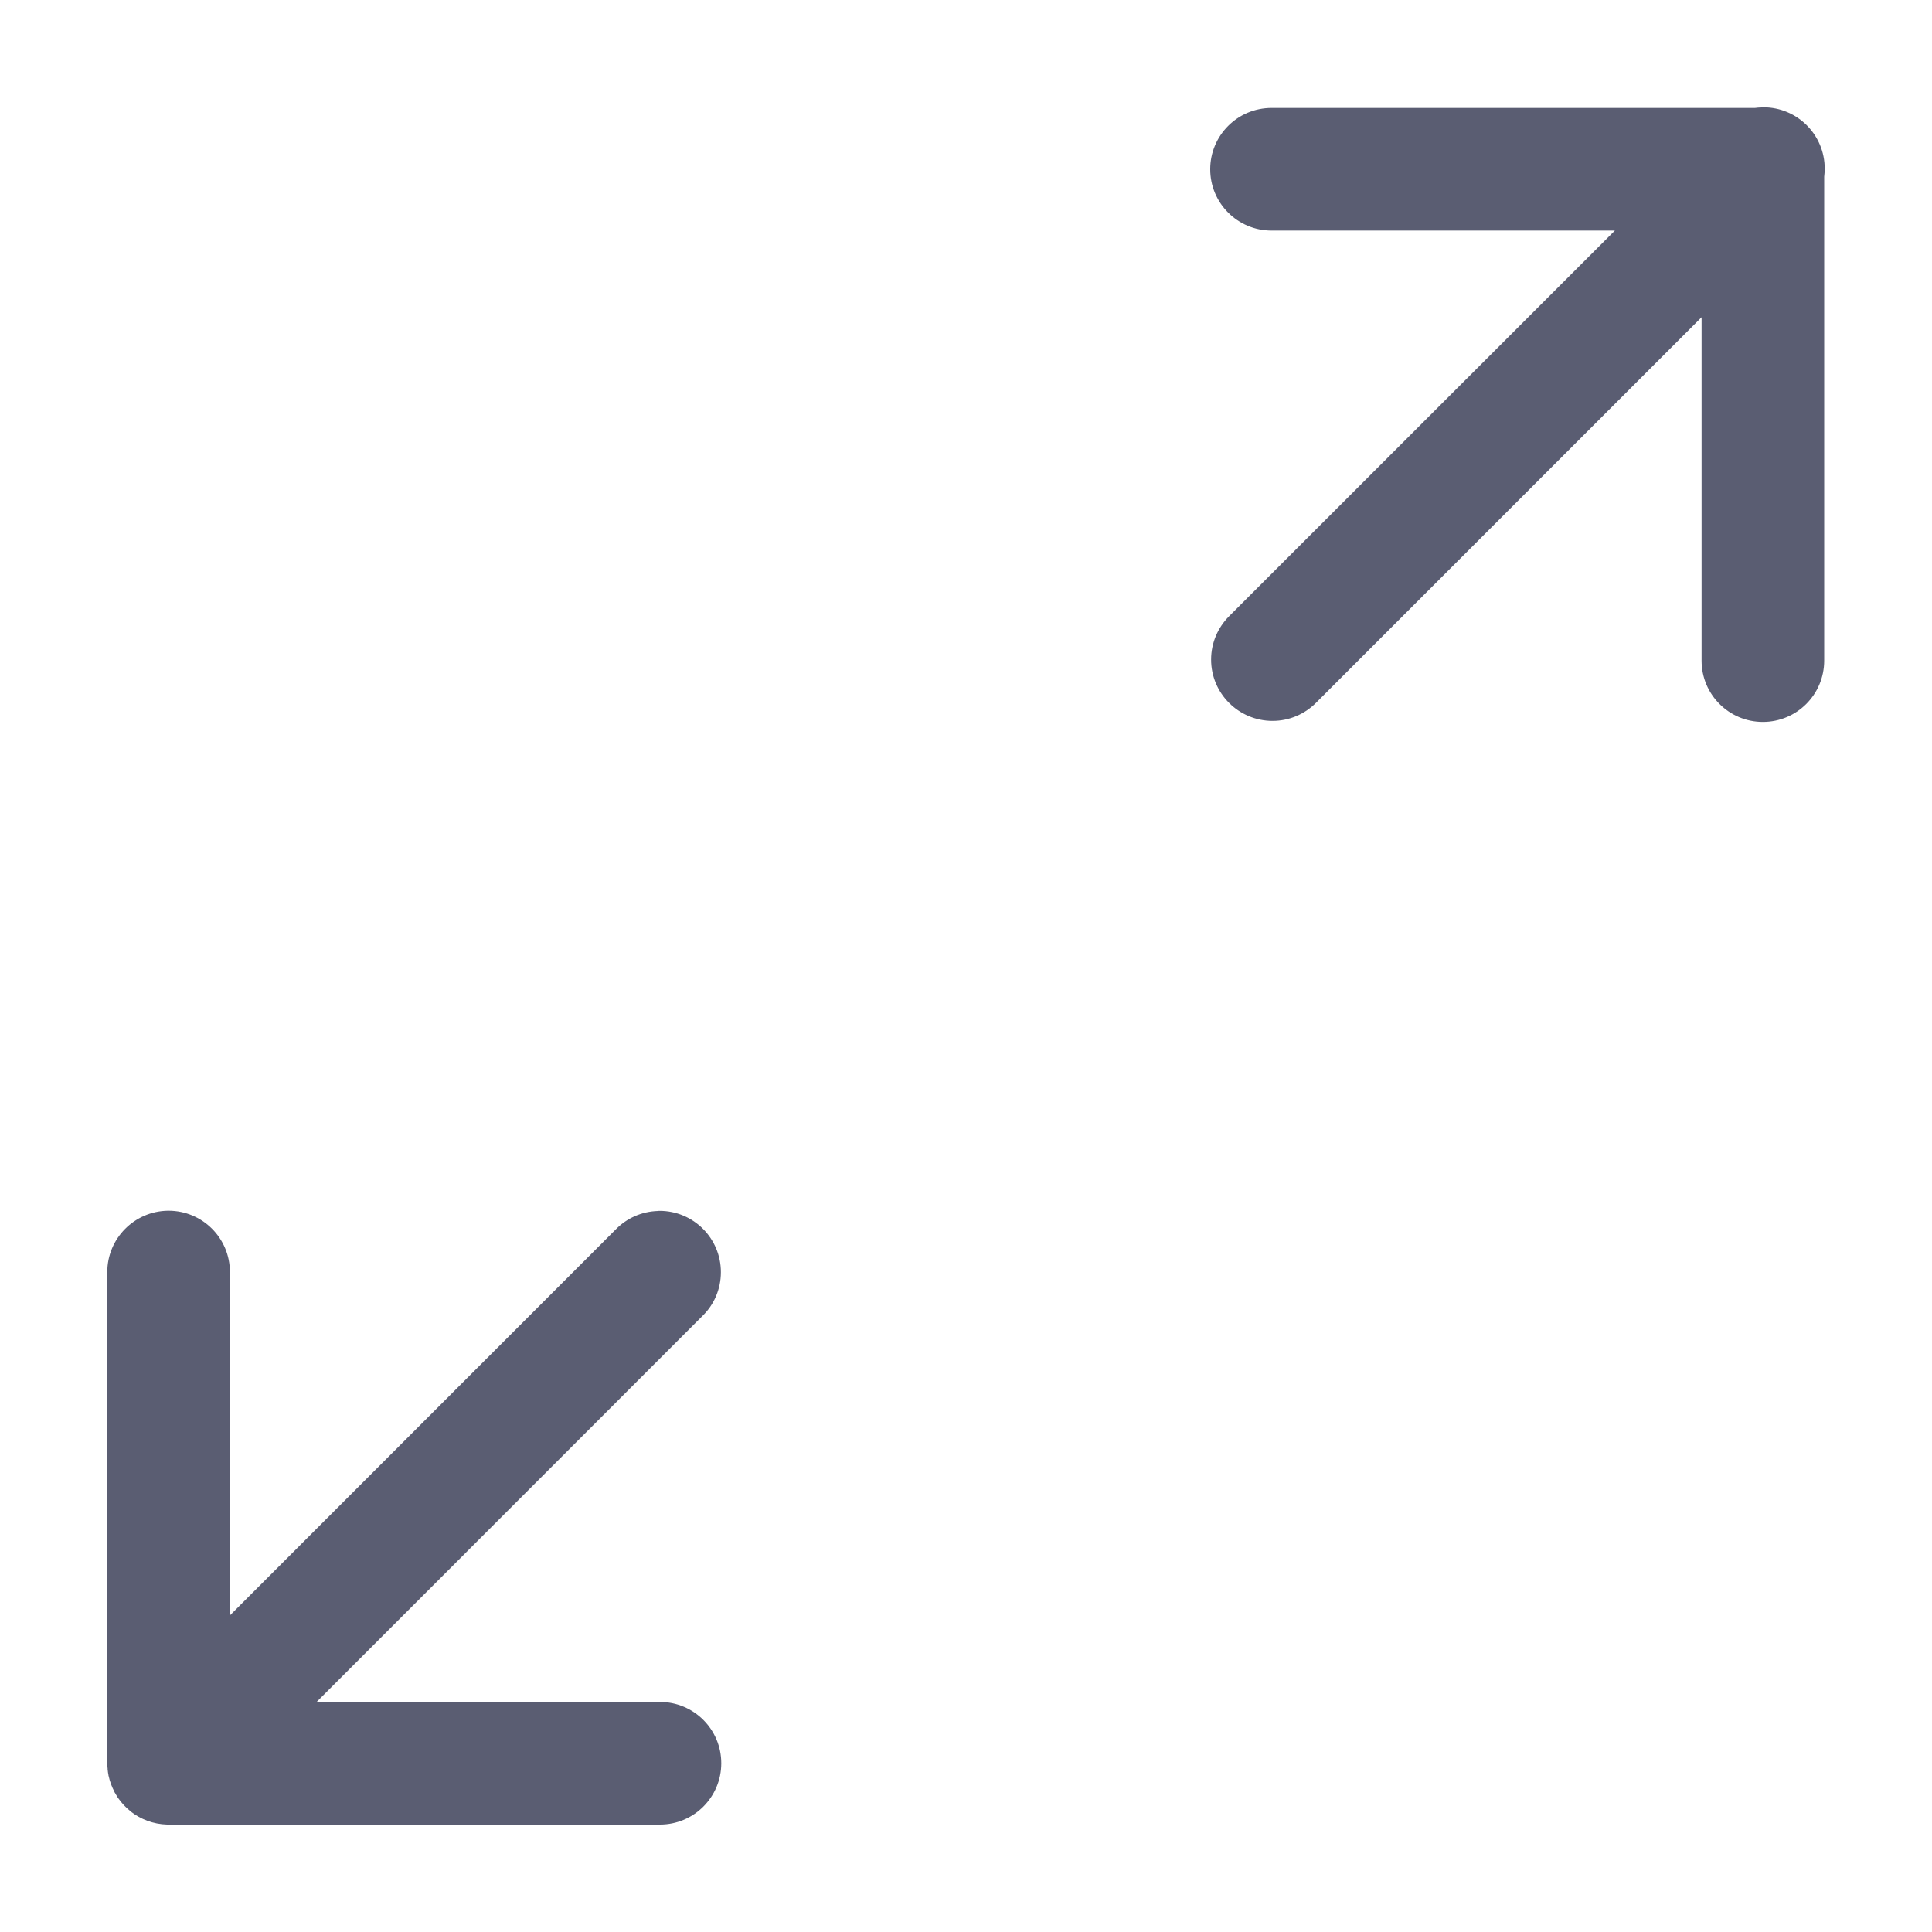
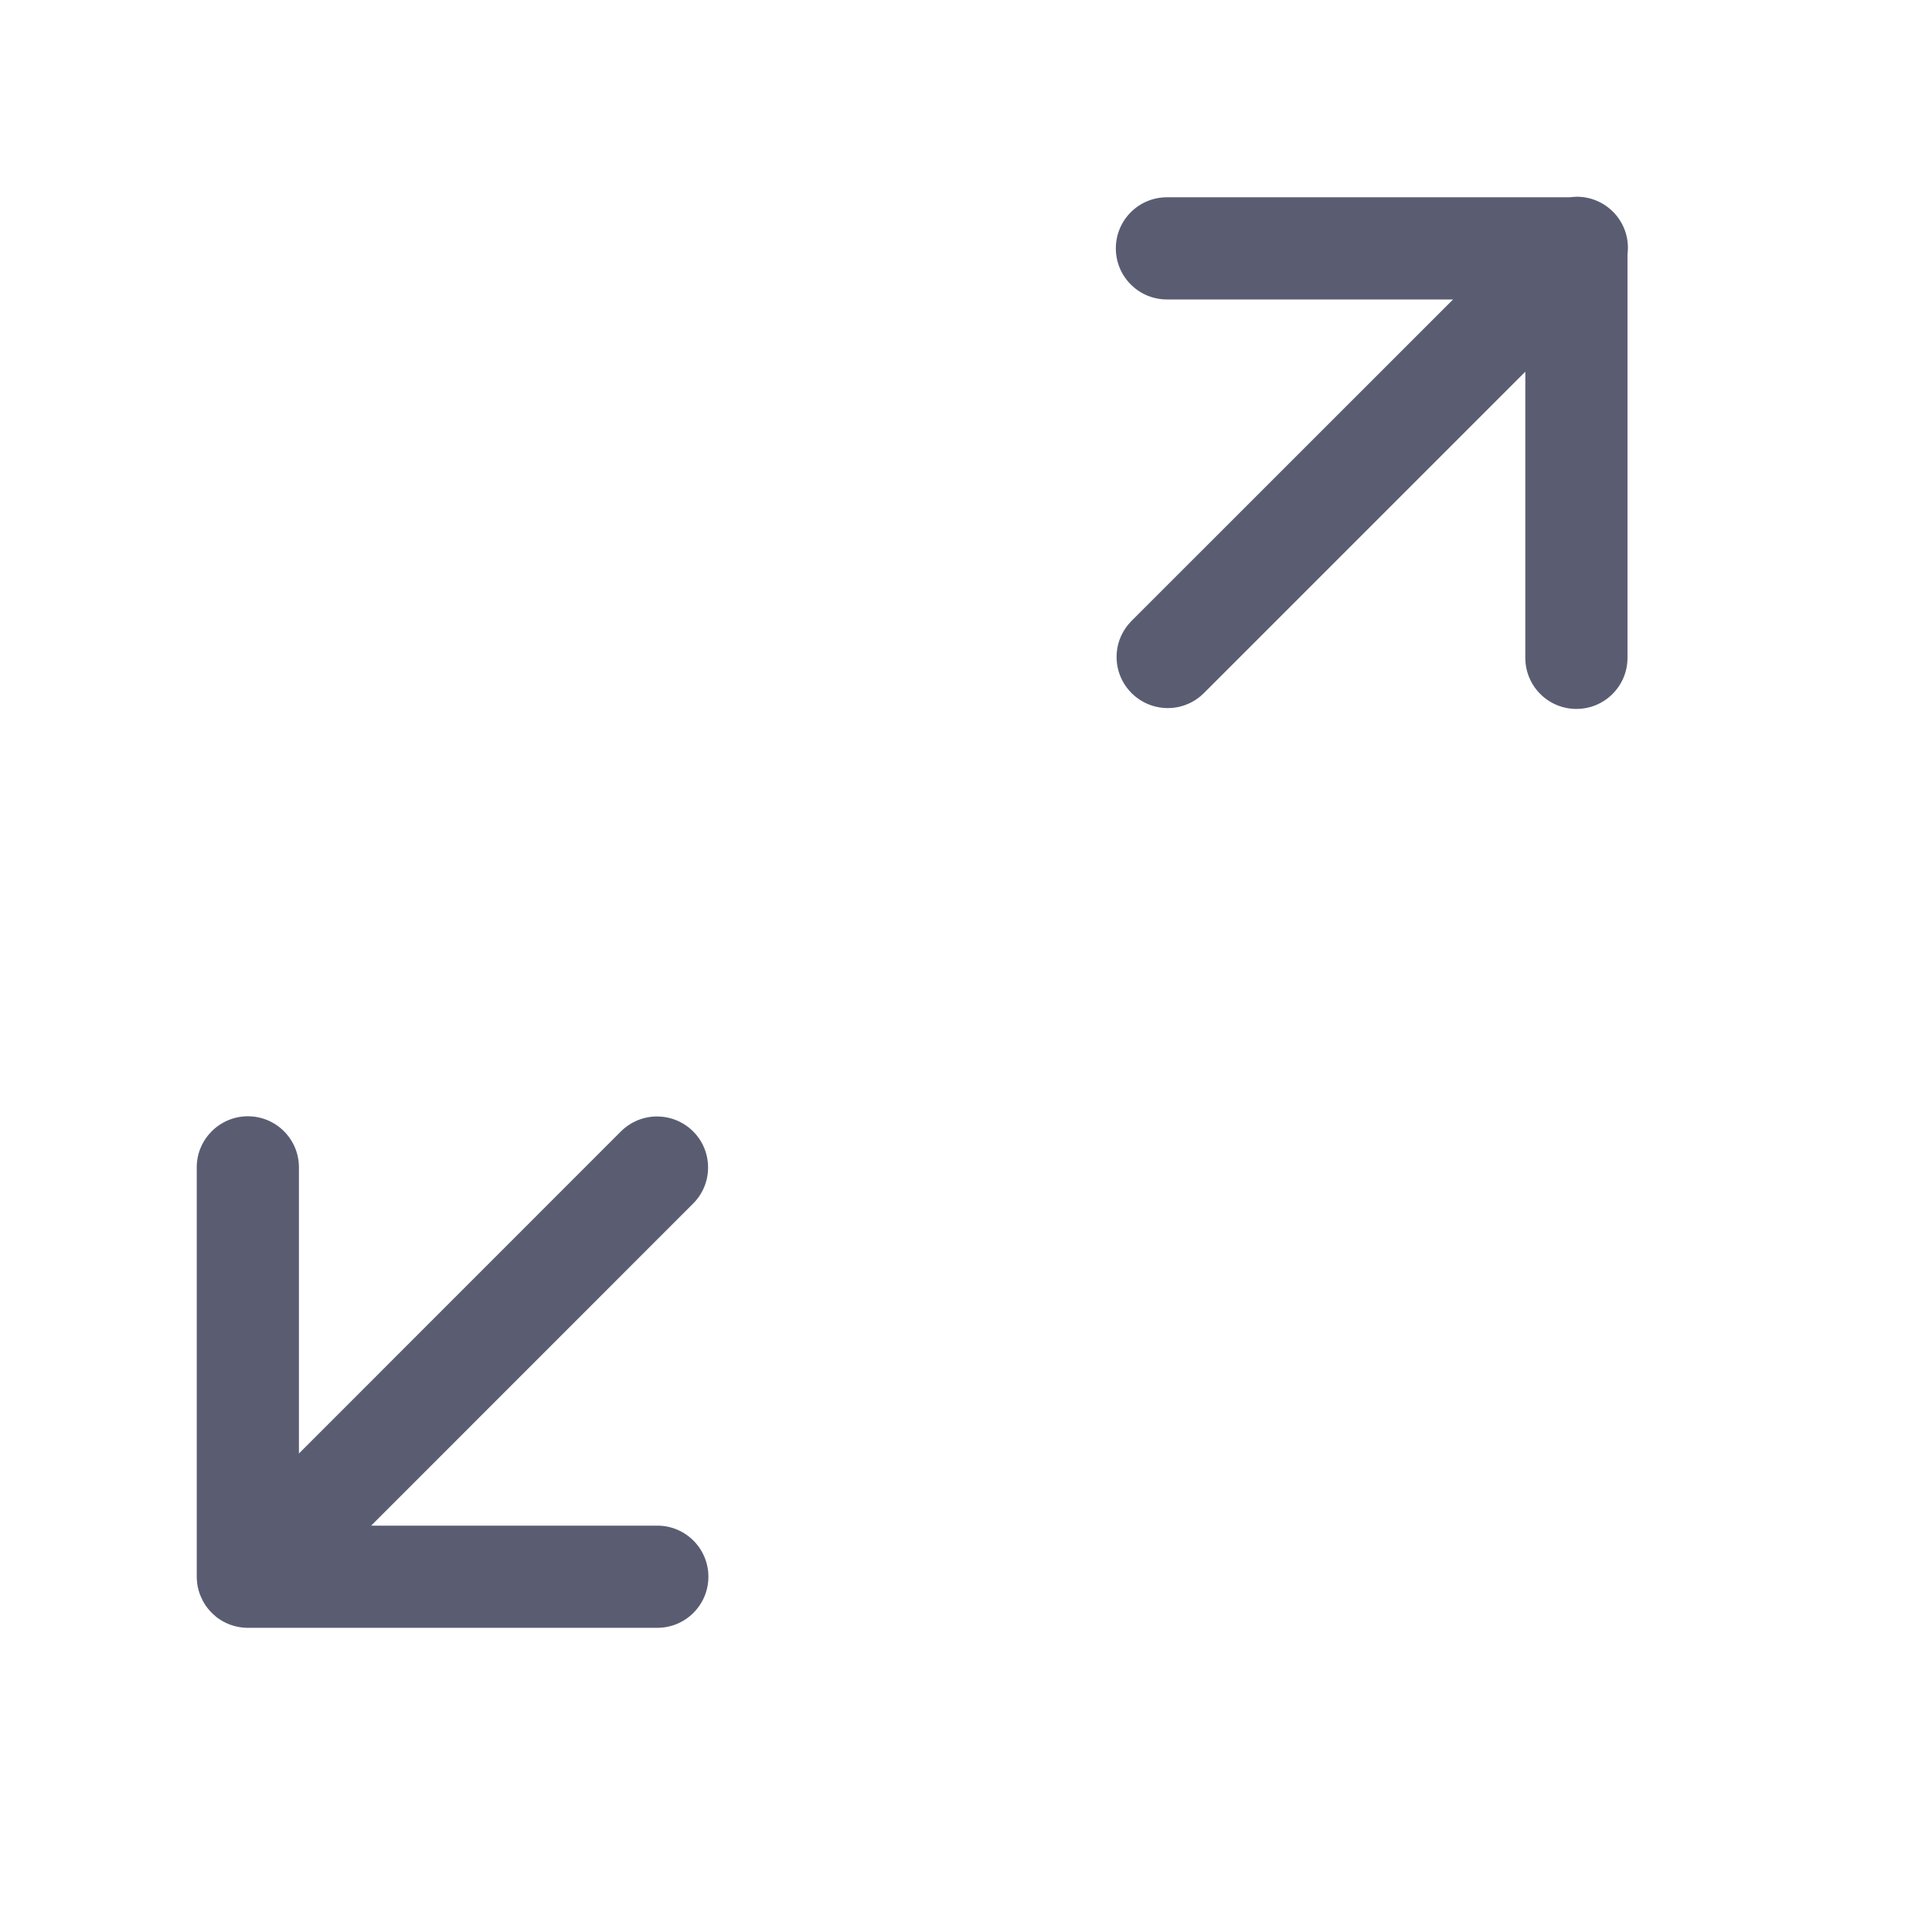
- <svg xmlns="http://www.w3.org/2000/svg" width="15" height="15" viewBox="0 0 15 15" fill="none">
-   <path d="M13.678 0.834C13.659 0.834 13.642 0.836 13.625 0.838L13.627 0.838H9.878C9.876 0.838 9.874 0.838 9.872 0.838C9.609 0.838 9.396 1.051 9.396 1.314C9.396 1.577 9.609 1.79 9.872 1.79C9.874 1.79 9.876 1.79 9.879 1.79H12.538L9.542 4.785C9.456 4.872 9.403 4.99 9.403 5.121C9.403 5.384 9.617 5.597 9.88 5.597C10.011 5.597 10.129 5.544 10.215 5.459L13.211 2.463V5.122C13.211 5.124 13.211 5.126 13.211 5.129C13.211 5.392 13.424 5.605 13.687 5.605C13.95 5.605 14.163 5.392 14.163 5.129C14.163 5.126 14.163 5.124 14.163 5.122V5.122V1.372C14.165 1.354 14.167 1.331 14.167 1.309C14.167 1.046 13.954 0.833 13.691 0.833C13.686 0.833 13.681 0.833 13.677 0.834H13.678ZM1.303 9.4C1.043 9.404 0.833 9.616 0.833 9.876C0.833 9.879 0.833 9.881 0.833 9.883V9.883V13.691C0.833 13.692 0.833 13.692 0.833 13.692C0.833 13.693 0.833 13.693 0.833 13.694C0.833 13.707 0.834 13.721 0.836 13.735L0.835 13.732C0.836 13.736 0.836 13.738 0.836 13.74V13.739C0.837 13.753 0.839 13.765 0.841 13.777L0.841 13.774C0.842 13.782 0.843 13.786 0.843 13.79L0.843 13.787C0.853 13.834 0.869 13.875 0.889 13.912L0.887 13.91C0.89 13.916 0.892 13.919 0.894 13.923L0.893 13.92C0.9 13.933 0.906 13.943 0.913 13.953L0.911 13.951C0.914 13.956 0.916 13.959 0.919 13.962L0.917 13.96C0.944 13.998 0.974 14.031 1.009 14.059L1.01 14.06C1.011 14.061 1.012 14.062 1.014 14.064L1.014 14.064C1.092 14.125 1.19 14.163 1.297 14.166H1.298C1.299 14.166 1.302 14.166 1.303 14.166C1.305 14.166 1.307 14.166 1.309 14.166H5.117C5.119 14.166 5.121 14.166 5.124 14.166C5.387 14.166 5.6 13.953 5.6 13.69C5.6 13.427 5.387 13.214 5.124 13.214C5.121 13.214 5.119 13.214 5.117 13.214H2.458L5.453 10.218C5.542 10.132 5.597 10.011 5.597 9.877C5.597 9.614 5.384 9.401 5.121 9.401C5.117 9.401 5.112 9.401 5.107 9.402H5.108C4.979 9.406 4.864 9.46 4.781 9.545L1.785 12.542V9.882C1.785 9.88 1.785 9.878 1.785 9.876C1.785 9.613 1.572 9.4 1.309 9.4C1.307 9.4 1.304 9.4 1.302 9.4H1.302H1.303Z" fill="#5A5D72" />
+ <svg xmlns="http://www.w3.org/2000/svg" width="18" height="18" viewBox="0 0 18 18" fill="none">
+   <path d="M14.678 1.834C14.659 1.834 14.642 1.836 14.625 1.838L14.627 1.838H10.878C10.876 1.838 10.874 1.838 10.872 1.838C10.609 1.838 10.396 2.051 10.396 2.314C10.396 2.577 10.609 2.79 10.872 2.79C10.874 2.79 10.876 2.79 10.879 2.79H13.538L10.542 5.785C10.456 5.872 10.403 5.99 10.403 6.121C10.403 6.384 10.617 6.597 10.88 6.597C11.011 6.597 11.129 6.544 11.215 6.459L14.211 3.463V6.122C14.211 6.124 14.211 6.126 14.211 6.129C14.211 6.392 14.424 6.605 14.687 6.605C14.95 6.605 15.163 6.392 15.163 6.129C15.163 6.126 15.163 6.124 15.163 6.122V6.122V2.372C15.165 2.354 15.167 2.331 15.167 2.309C15.167 2.046 14.954 1.833 14.691 1.833C14.686 1.833 14.681 1.833 14.677 1.834H14.678ZM2.303 10.4C2.043 10.404 1.833 10.616 1.833 10.876C1.833 10.879 1.833 10.881 1.833 10.883V10.883V14.691C1.833 14.692 1.833 14.692 1.833 14.692C1.833 14.693 1.833 14.693 1.833 14.694C1.833 14.707 1.834 14.721 1.836 14.735L1.835 14.732C1.836 14.736 1.836 14.738 1.836 14.74V14.739C1.837 14.753 1.839 14.765 1.841 14.777L1.841 14.774C1.842 14.782 1.843 14.786 1.843 14.79L1.843 14.787C1.853 14.834 1.869 14.875 1.889 14.912L1.887 14.91C1.89 14.916 1.892 14.919 1.894 14.923L1.893 14.92C1.9 14.933 1.906 14.943 1.913 14.953L1.911 14.951C1.914 14.956 1.916 14.959 1.919 14.962L1.917 14.96C1.944 14.998 1.974 15.031 2.009 15.059L2.01 15.06C2.011 15.061 2.012 15.062 2.014 15.064L2.014 15.064C2.092 15.125 2.19 15.163 2.297 15.166H2.298C2.299 15.166 2.302 15.166 2.303 15.166C2.305 15.166 2.307 15.166 2.309 15.166H6.117C6.119 15.166 6.121 15.166 6.124 15.166C6.387 15.166 6.6 14.953 6.6 14.69C6.6 14.427 6.387 14.214 6.124 14.214C6.121 14.214 6.119 14.214 6.117 14.214H3.458L6.453 11.218C6.542 11.132 6.597 11.011 6.597 10.877C6.597 10.614 6.384 10.402 6.121 10.402C6.117 10.402 6.112 10.402 6.107 10.402H6.108C5.979 10.406 5.864 10.46 5.781 10.545L2.785 13.542V10.883C2.785 10.88 2.785 10.878 2.785 10.876C2.785 10.613 2.572 10.4 2.309 10.4C2.307 10.4 2.304 10.4 2.302 10.4H2.302H2.303Z" fill="#5A5D72" />
</svg>
